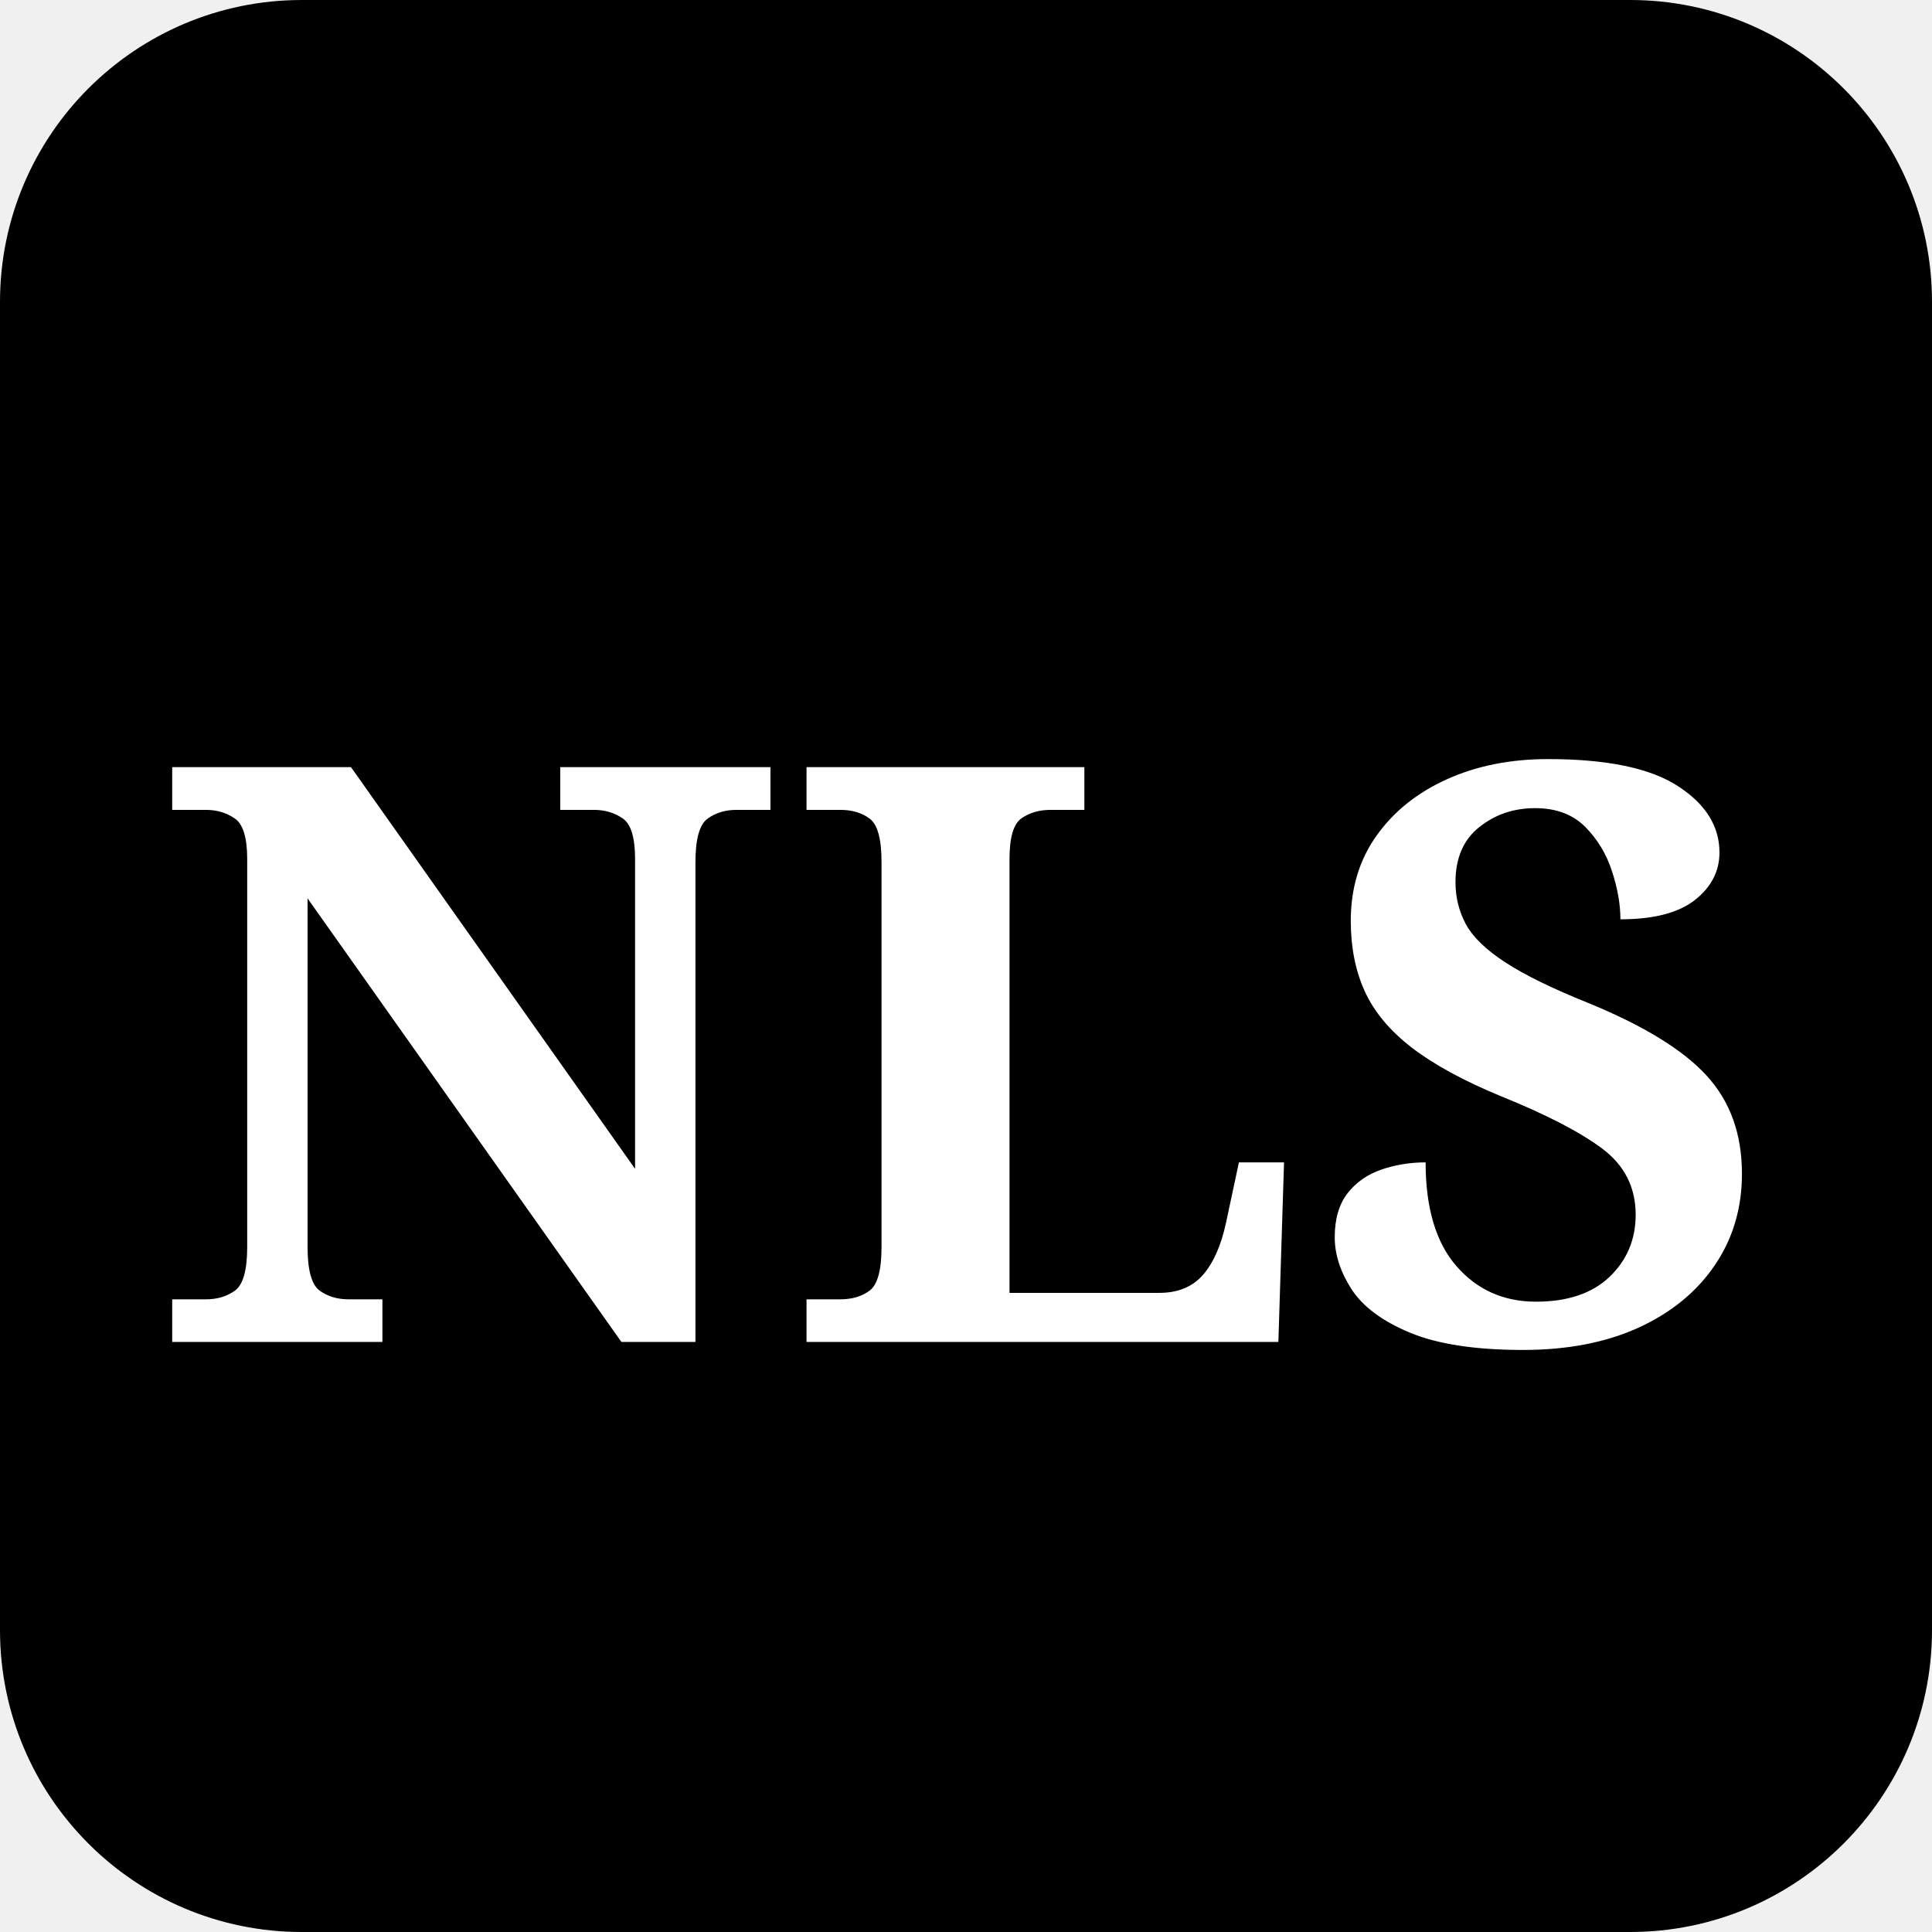
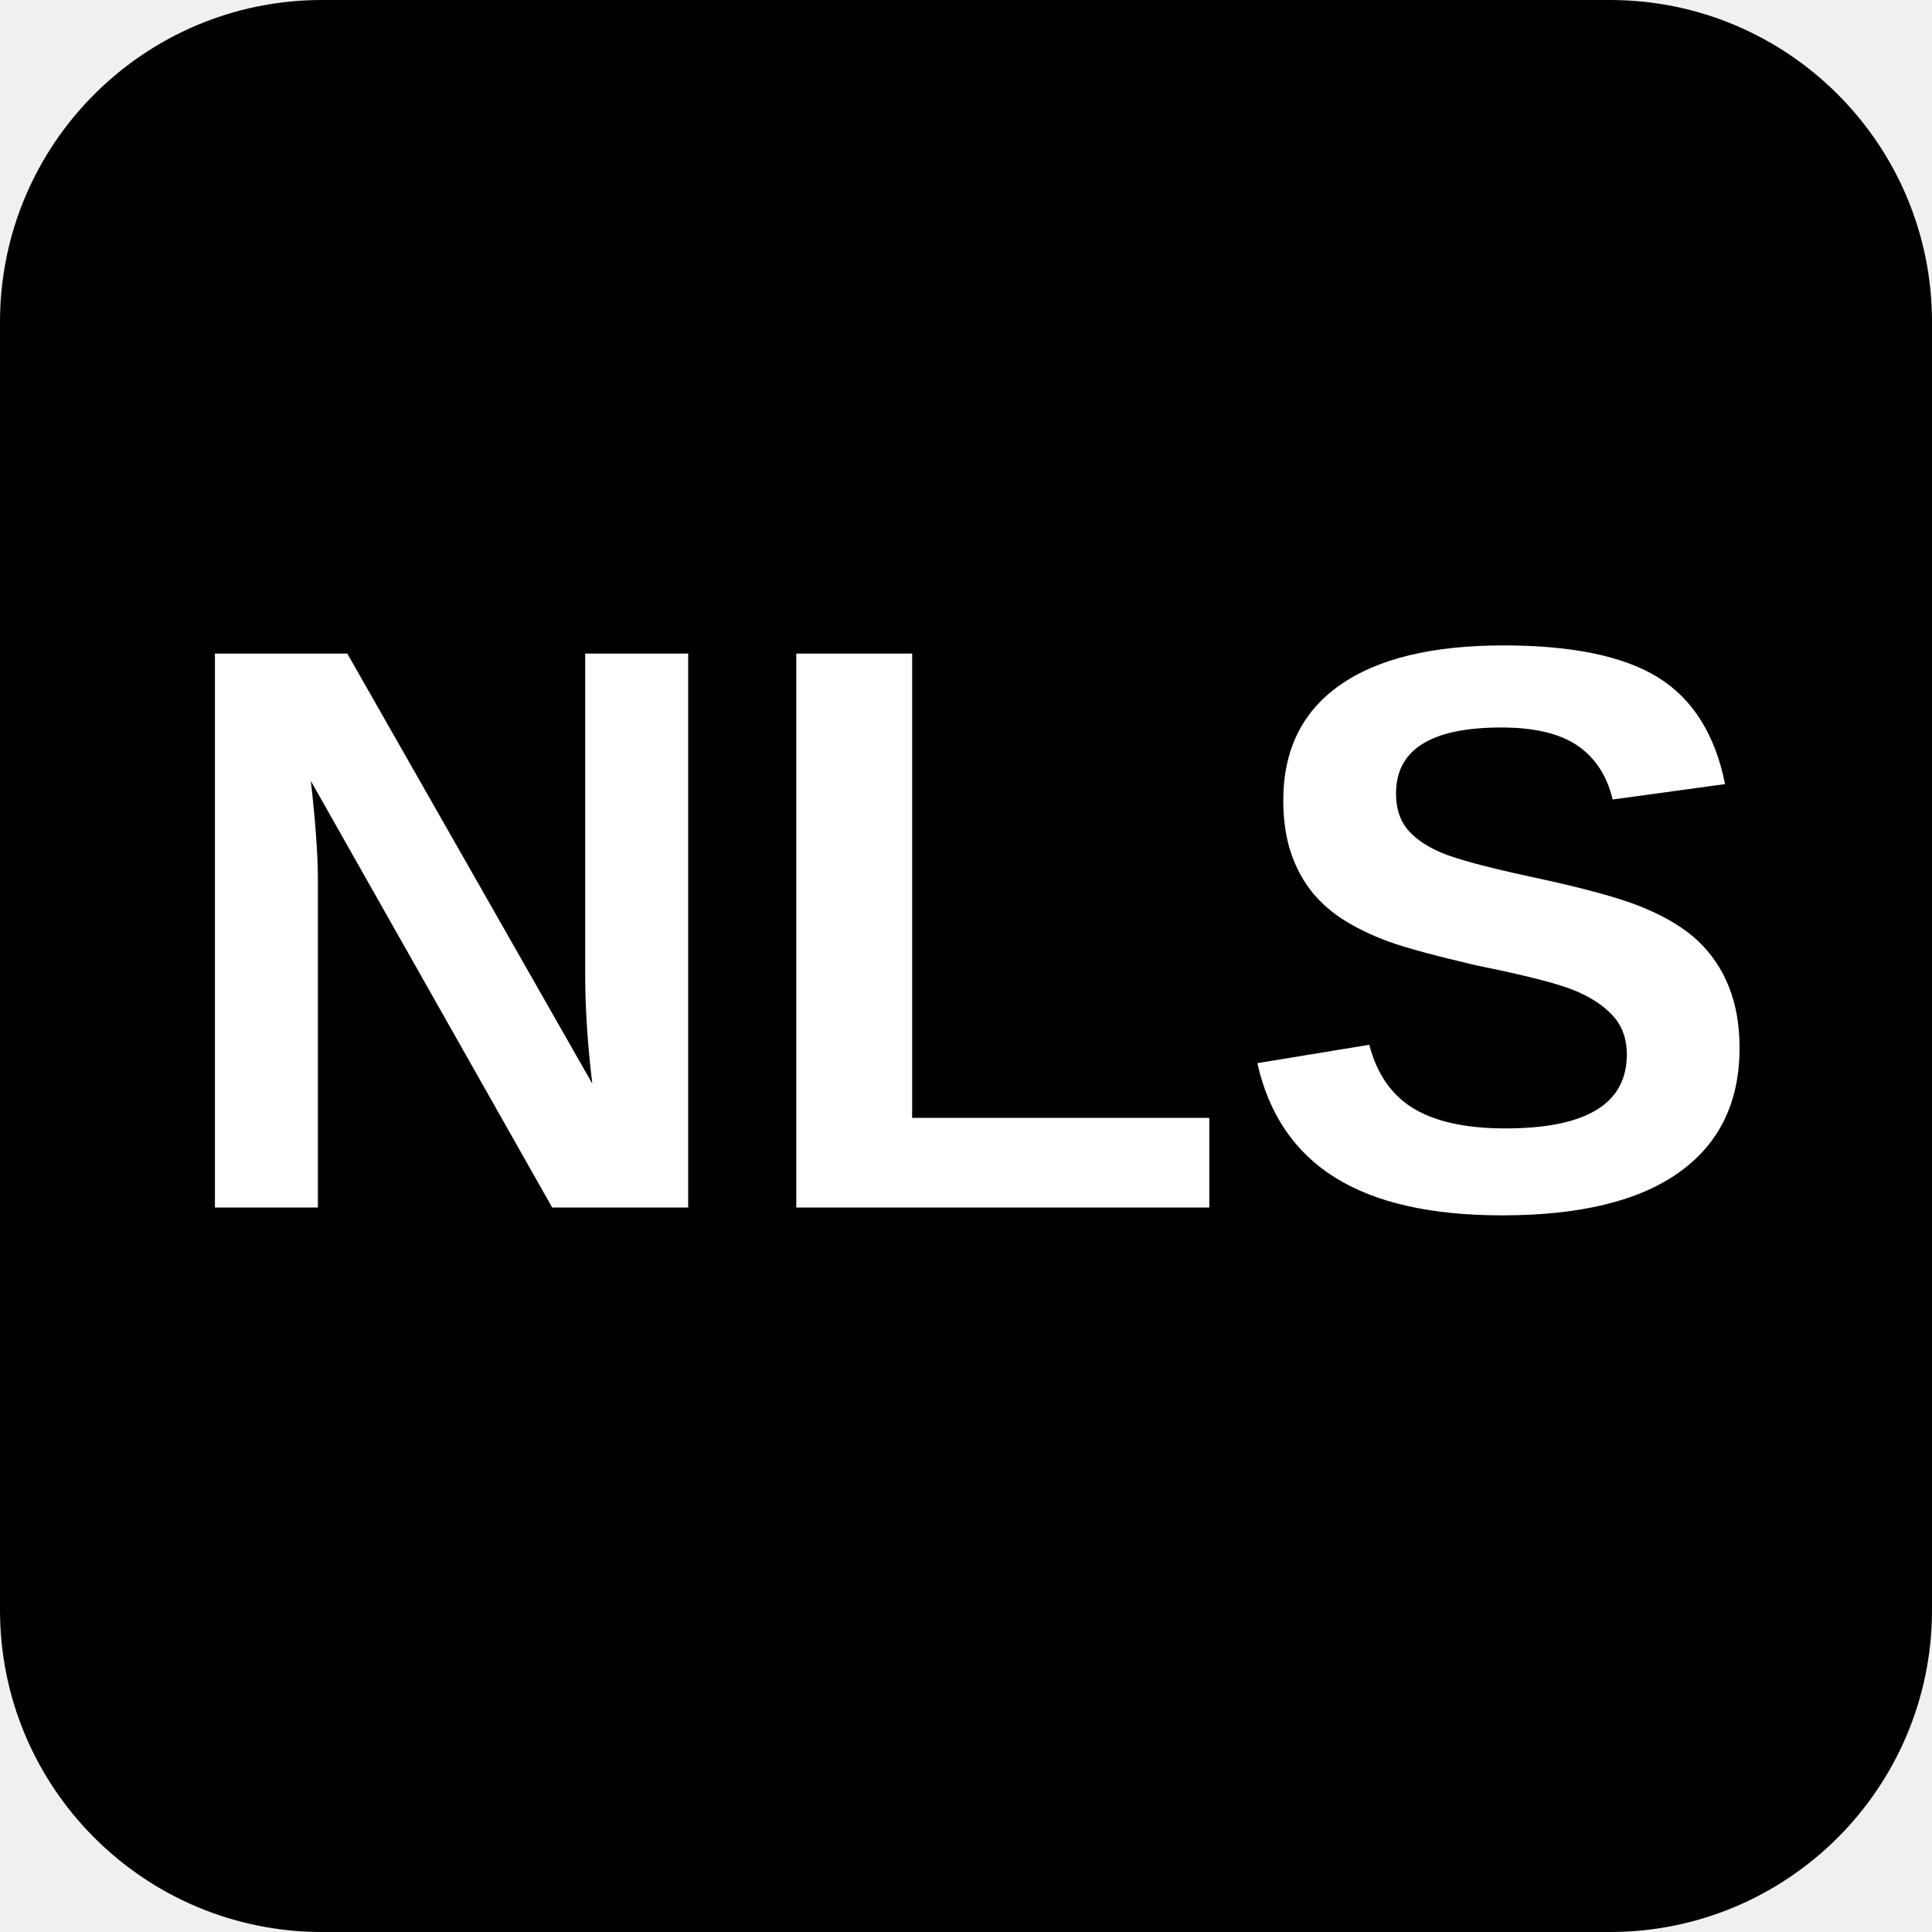
<svg xmlns="http://www.w3.org/2000/svg" width="192" height="192" viewBox="0 0 192 192" fill="none">
-   <rect width="192" height="192" rx="30" fill="black" />
-   <text x="50%" y="55%" dominant-baseline="middle" text-anchor="middle" font-family="Alegreya, serif" font-size="80" font-weight="bold" fill="white">
-     NLS
- </text>
+   <rect width="192" height="192" rx="32" fill="black" />
+   <text x="50%" y="50%" font-family="Arial, sans-serif" font-size="80" font-weight="bold" fill="white" text-anchor="middle" dy=".3em">NLS</text>
</svg>
